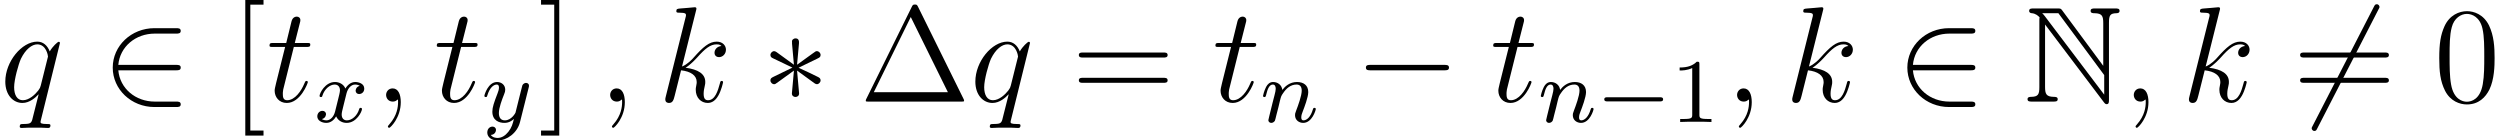
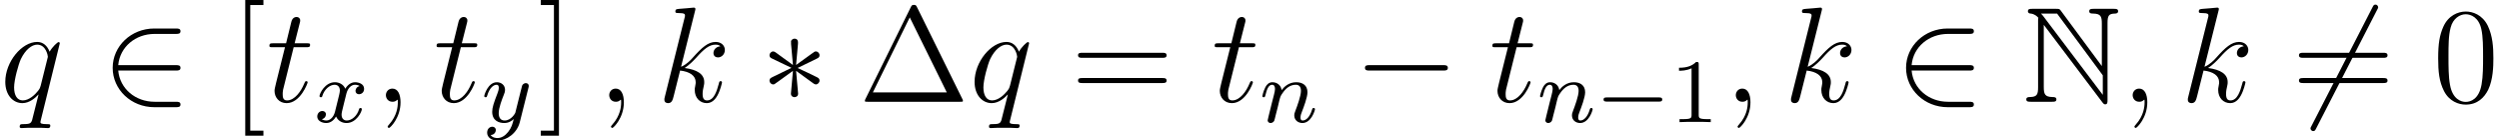
- <svg xmlns="http://www.w3.org/2000/svg" xmlns:xlink="http://www.w3.org/1999/xlink" height="12.27pt" version="1.1" viewBox="122.987 83.919 219.827 12.27" width="219.827pt">
+ <svg xmlns="http://www.w3.org/2000/svg" xmlns:xlink="http://www.w3.org/1999/xlink" height="12.309pt" version="1.1" viewBox="122.987 83.885 220.277 12.309" width="220.277pt">
  <defs>
    <path d="M1.339 -7.113V-1.279C1.339 -0.646 1.243 -0.43 0.634 -0.418C0.502 -0.418 0.299 -0.406 0.299 -0.215C0.299 0 0.49 0 0.705 0H2.558C2.774 0 2.953 0 2.953 -0.215C2.953 -0.406 2.762 -0.418 2.594 -0.418C1.937 -0.43 1.841 -0.681 1.841 -1.303V-6.779L7.006 0.048C7.113 0.191 7.173 0.227 7.257 0.227C7.46 0.227 7.46 0.036 7.46 -0.167V-6.922C7.46 -7.592 7.568 -7.759 8.118 -7.771C8.189 -7.771 8.393 -7.783 8.393 -7.974C8.393 -8.189 8.213 -8.189 7.998 -8.189H6.253C6.037 -8.189 5.846 -8.189 5.846 -7.974C5.846 -7.771 6.061 -7.771 6.193 -7.771C6.862 -7.759 6.958 -7.52 6.958 -6.886V-3.144L3.347 -8.022C3.228 -8.189 3.192 -8.189 2.917 -8.189H0.837C0.622 -8.189 0.442 -8.189 0.442 -7.974C0.442 -7.795 0.622 -7.771 0.693 -7.771C1.016 -7.735 1.243 -7.544 1.363 -7.4C1.339 -7.305 1.339 -7.281 1.339 -7.113ZM7.042 -0.61L1.841 -7.484C1.722 -7.627 1.722 -7.651 1.59 -7.771H3.013L7.042 -2.331V-0.61Z" id="g0-78" />
-     <path d="M2.503 -5.077C2.503 -5.292 2.487 -5.3 2.271 -5.3C1.945 -4.981 1.522 -4.79 0.765 -4.79V-4.527C0.98 -4.527 1.411 -4.527 1.873 -4.742V-0.654C1.873 -0.359 1.849 -0.263 1.092 -0.263H0.813V0C1.14 -0.024 1.825 -0.024 2.184 -0.024S3.236 -0.024 3.563 0V-0.263H3.284C2.527 -0.263 2.503 -0.359 2.503 -0.654V-5.077Z" id="g5-49" />
+     <path d="M5.571 -1.809C5.699 -1.809 5.874 -1.809 5.874 -1.993S5.699 -2.176 5.571 -2.176H1.004C0.877 -2.176 0.701 -2.176 0.701 -1.993S0.877 -1.809 1.004 -1.809H5.571Z" id="g1-0" />
+     <path d="M1.594 -1.307C1.618 -1.427 1.698 -1.73 1.722 -1.849C1.833 -2.279 1.833 -2.287 2.016 -2.55C2.279 -2.941 2.654 -3.292 3.188 -3.292C3.475 -3.292 3.642 -3.124 3.642 -2.75C3.642 -2.311 3.308 -1.403 3.156 -1.012C3.053 -0.749 3.053 -0.701 3.053 -0.598C3.053 -0.143 3.427 0.08 3.77 0.08C4.551 0.08 4.878 -1.036 4.878 -1.14C4.878 -1.219 4.814 -1.243 4.758 -1.243C4.663 -1.243 4.647 -1.188 4.623 -1.108C4.431 -0.454 4.097 -0.143 3.794 -0.143C3.666 -0.143 3.602 -0.223 3.602 -0.406S3.666 -0.765 3.746 -0.964C3.865 -1.267 4.216 -2.184 4.216 -2.63C4.216 -3.228 3.802 -3.515 3.228 -3.515C2.582 -3.515 2.168 -3.124 1.937 -2.821C1.881 -3.26 1.53 -3.515 1.124 -3.515C0.837 -3.515 0.638 -3.332 0.51 -3.084C0.319 -2.71 0.239 -2.311 0.239 -2.295C0.239 -2.224 0.295 -2.192 0.359 -2.192C0.462 -2.192 0.47 -2.224 0.526 -2.431C0.622 -2.821 0.765 -3.292 1.1 -3.292C1.307 -3.292 1.355 -3.092 1.355 -2.917C1.355 -2.774 1.315 -2.622 1.251 -2.359C1.235 -2.295 1.116 -1.825 1.084 -1.714L0.789 -0.518C0.757 -0.399 0.709 -0.199 0.709 -0.167C0.709 0.016 0.861 0.08 0.964 0.08C1.108 0.08 1.227 -0.016 1.283 -0.112C1.307 -0.159 1.371 -0.43 1.411 -0.598L1.594 -1.307Z" id="g3-110" />
+     <path d="M3.993 -3.18C3.642 -3.092 3.626 -2.782 3.626 -2.75C3.626 -2.574 3.762 -2.455 3.937 -2.455S4.384 -2.59 4.384 -2.933C4.384 -3.387 3.881 -3.515 3.587 -3.515C3.212 -3.515 2.909 -3.252 2.726 -2.941C2.55 -3.363 2.136 -3.515 1.809 -3.515C0.94 -3.515 0.454 -2.519 0.454 -2.295C0.454 -2.224 0.51 -2.192 0.574 -2.192C0.669 -2.192 0.685 -2.232 0.709 -2.327C0.893 -2.909 1.371 -3.292 1.785 -3.292C2.096 -3.292 2.248 -3.068 2.248 -2.782C2.248 -2.622 2.152 -2.256 2.088 -2.001C2.032 -1.769 1.857 -1.06 1.817 -0.909C1.706 -0.478 1.419 -0.143 1.06 -0.143C1.028 -0.143 0.821 -0.143 0.654 -0.255C1.02 -0.343 1.02 -0.677 1.02 -0.685C1.02 -0.869 0.877 -0.98 0.701 -0.98C0.486 -0.98 0.255 -0.797 0.255 -0.494C0.255 -0.128 0.646 0.08 1.052 0.08C1.474 0.08 1.769 -0.239 1.913 -0.494C2.088 -0.104 2.455 0.08 2.837 0.08C3.706 0.08 4.184 -0.917 4.184 -1.14C4.184 -1.219 4.121 -1.243 4.065 -1.243C3.969 -1.243 3.953 -1.188 3.929 -1.108C3.77 -0.574 3.316 -0.143 2.853 -0.143C2.59 -0.143 2.399 -0.319 2.399 -0.654C2.399 -0.813 2.447 -0.996 2.558 -1.443C2.614 -1.682 2.79 -2.383 2.829 -2.534C2.941 -2.949 3.22 -3.292 3.579 -3.292C3.618 -3.292 3.826 -3.292 3.993 -3.18Z" id="g3-120" />
+     <path d="M4.129 -3.005C4.16 -3.116 4.16 -3.132 4.16 -3.188C4.16 -3.387 4.001 -3.435 3.905 -3.435C3.865 -3.435 3.682 -3.427 3.579 -3.22C3.563 -3.18 3.491 -2.893 3.451 -2.726L2.973 -0.813C2.965 -0.789 2.622 -0.143 2.04 -0.143C1.65 -0.143 1.514 -0.43 1.514 -0.789C1.514 -1.251 1.785 -1.961 1.969 -2.423C2.048 -2.622 2.072 -2.694 2.072 -2.837C2.072 -3.276 1.722 -3.515 1.355 -3.515C0.566 -3.515 0.239 -2.391 0.239 -2.295C0.239 -2.224 0.295 -2.192 0.359 -2.192C0.462 -2.192 0.47 -2.24 0.494 -2.319C0.701 -3.013 1.044 -3.292 1.331 -3.292C1.451 -3.292 1.522 -3.212 1.522 -3.029C1.522 -2.861 1.459 -2.678 1.403 -2.534C1.076 -1.69 0.94 -1.283 0.94 -0.909C0.94 -0.128 1.53 0.08 2.001 0.08C2.375 0.08 2.646 -0.088 2.837 -0.271C2.726 0.175 2.646 0.486 2.343 0.869C2.08 1.196 1.761 1.403 1.403 1.403C1.267 1.403 0.964 1.379 0.805 1.14C1.227 1.108 1.259 0.749 1.259 0.701C1.259 0.51 1.116 0.406 0.948 0.406C0.773 0.406 0.494 0.542 0.494 0.933C0.494 1.307 0.837 1.626 1.403 1.626C2.216 1.626 3.132 0.972 3.371 0.008L4.129 -3.005Z" id="g3-121" />
    <path d="M7.878 -2.75C8.082 -2.75 8.297 -2.75 8.297 -2.989S8.082 -3.228 7.878 -3.228H1.411C1.207 -3.228 0.992 -3.228 0.992 -2.989S1.207 -2.75 1.411 -2.75H7.878Z" id="g2-0" />
    <path d="M3.288 -5.105C3.3 -5.272 3.3 -5.559 2.989 -5.559C2.798 -5.559 2.642 -5.404 2.678 -5.248V-5.093L2.845 -3.24L1.315 -4.352C1.207 -4.411 1.184 -4.435 1.1 -4.435C0.933 -4.435 0.777 -4.268 0.777 -4.101C0.777 -3.909 0.897 -3.862 1.016 -3.802L2.714 -2.989L1.064 -2.188C0.873 -2.092 0.777 -2.044 0.777 -1.865S0.933 -1.53 1.1 -1.53C1.184 -1.53 1.207 -1.53 1.506 -1.757L2.845 -2.726L2.666 -0.717C2.666 -0.466 2.881 -0.406 2.977 -0.406C3.12 -0.406 3.3 -0.49 3.3 -0.717L3.12 -2.726L4.651 -1.614C4.758 -1.554 4.782 -1.53 4.866 -1.53C5.033 -1.53 5.189 -1.698 5.189 -1.865C5.189 -2.044 5.081 -2.104 4.937 -2.176C4.22 -2.534 4.196 -2.534 3.252 -2.977L4.902 -3.778C5.093 -3.873 5.189 -3.921 5.189 -4.101S5.033 -4.435 4.866 -4.435C4.782 -4.435 4.758 -4.435 4.459 -4.208L3.12 -3.24L3.288 -5.105Z" id="g2-3" />
    <path d="M6.551 -2.75C6.755 -2.75 6.97 -2.75 6.97 -2.989S6.755 -3.228 6.551 -3.228H1.482C1.626 -4.83 3.001 -5.978 4.686 -5.978H6.551C6.755 -5.978 6.97 -5.978 6.97 -6.217S6.755 -6.456 6.551 -6.456H4.663C2.618 -6.456 0.992 -4.902 0.992 -2.989S2.618 0.478 4.663 0.478H6.551C6.755 0.478 6.97 0.478 6.97 0.239S6.755 0 6.551 0H4.686C3.001 0 1.626 -1.148 1.482 -2.75H6.551Z" id="g2-50" />
    <path d="M7.532 -8.094C7.627 -8.261 7.627 -8.285 7.627 -8.321C7.627 -8.404 7.556 -8.56 7.388 -8.56C7.245 -8.56 7.209 -8.488 7.125 -8.321L1.757 2.116C1.662 2.283 1.662 2.307 1.662 2.343C1.662 2.439 1.745 2.582 1.901 2.582C2.044 2.582 2.08 2.511 2.164 2.343L7.532 -8.094Z" id="g2-54" />
-     <path d="M5.571 -1.809C5.699 -1.809 5.874 -1.809 5.874 -1.993S5.699 -2.176 5.571 -2.176H1.004C0.877 -2.176 0.701 -2.176 0.701 -1.993S0.877 -1.809 1.004 -1.809H5.571Z" id="g1-0" />
+     <path d="M2.503 -5.077C2.503 -5.292 2.487 -5.3 2.271 -5.3C1.945 -4.981 1.522 -4.79 0.765 -4.79V-4.527C0.98 -4.527 1.411 -4.527 1.873 -4.742V-0.654C1.873 -0.359 1.849 -0.263 1.092 -0.263H0.813V0C1.14 -0.024 1.825 -0.024 2.184 -0.024S3.236 -0.024 3.563 0V-0.263H3.284C2.527 -0.263 2.503 -0.359 2.503 -0.654V-5.077Z" id="g5-49" />
    <path d="M5.153 -8.321C5.069 -8.488 5.045 -8.536 4.878 -8.536C4.698 -8.536 4.674 -8.488 4.591 -8.321L0.598 -0.239C0.574 -0.203 0.55 -0.132 0.55 -0.084C0.55 -0.012 0.562 0 0.801 0H8.942C9.182 0 9.194 -0.012 9.194 -0.084C9.194 -0.132 9.17 -0.203 9.146 -0.239L5.153 -8.321ZM4.507 -7.436L7.771 -0.825H1.255L4.507 -7.436Z" id="g6-1" />
    <path d="M5.356 -3.826C5.356 -4.818 5.296 -5.786 4.866 -6.695C4.376 -7.687 3.515 -7.95 2.929 -7.95C2.236 -7.95 1.387 -7.603 0.944 -6.611C0.61 -5.858 0.49 -5.117 0.49 -3.826C0.49 -2.666 0.574 -1.793 1.004 -0.944C1.47 -0.036 2.295 0.251 2.917 0.251C3.957 0.251 4.555 -0.371 4.902 -1.064C5.332 -1.961 5.356 -3.132 5.356 -3.826ZM2.917 0.012C2.534 0.012 1.757 -0.203 1.53 -1.506C1.399 -2.224 1.399 -3.132 1.399 -3.969C1.399 -4.949 1.399 -5.834 1.59 -6.539C1.793 -7.34 2.403 -7.711 2.917 -7.711C3.371 -7.711 4.065 -7.436 4.292 -6.408C4.447 -5.727 4.447 -4.782 4.447 -3.969C4.447 -3.168 4.447 -2.26 4.316 -1.53C4.089 -0.215 3.335 0.012 2.917 0.012Z" id="g6-48" />
    <path d="M8.07 -3.873C8.237 -3.873 8.452 -3.873 8.452 -4.089C8.452 -4.316 8.249 -4.316 8.07 -4.316H1.028C0.861 -4.316 0.646 -4.316 0.646 -4.101C0.646 -3.873 0.849 -3.873 1.028 -3.873H8.07ZM8.07 -1.65C8.237 -1.65 8.452 -1.65 8.452 -1.865C8.452 -2.092 8.249 -2.092 8.07 -2.092H1.028C0.861 -2.092 0.646 -2.092 0.646 -1.877C0.646 -1.65 0.849 -1.65 1.028 -1.65H8.07Z" id="g6-61" />
    <path d="M2.989 2.989V2.546H1.829V-8.524H2.989V-8.966H1.387V2.989H2.989Z" id="g6-91" />
    <path d="M1.853 -8.966H0.251V-8.524H1.411V2.546H0.251V2.989H1.853V-8.966Z" id="g6-93" />
    <path d="M2.331 0.048C2.331 -0.646 2.104 -1.16 1.614 -1.16C1.231 -1.16 1.04 -0.849 1.04 -0.586S1.219 0 1.626 0C1.781 0 1.913 -0.048 2.02 -0.155C2.044 -0.179 2.056 -0.179 2.068 -0.179C2.092 -0.179 2.092 -0.012 2.092 0.048C2.092 0.442 2.02 1.219 1.327 1.997C1.196 2.14 1.196 2.164 1.196 2.188C1.196 2.248 1.255 2.307 1.315 2.307C1.411 2.307 2.331 1.423 2.331 0.048Z" id="g4-59" />
    <path d="M3.359 -7.998C3.371 -8.046 3.395 -8.118 3.395 -8.177C3.395 -8.297 3.276 -8.297 3.252 -8.297C3.24 -8.297 2.809 -8.261 2.594 -8.237C2.391 -8.225 2.212 -8.201 1.997 -8.189C1.71 -8.165 1.626 -8.153 1.626 -7.938C1.626 -7.819 1.745 -7.819 1.865 -7.819C2.475 -7.819 2.475 -7.711 2.475 -7.592C2.475 -7.544 2.475 -7.52 2.415 -7.305L0.705 -0.466C0.658 -0.287 0.658 -0.263 0.658 -0.191C0.658 0.072 0.861 0.12 0.98 0.12C1.315 0.12 1.387 -0.143 1.482 -0.514L2.044 -2.75C2.905 -2.654 3.419 -2.295 3.419 -1.722C3.419 -1.65 3.419 -1.602 3.383 -1.423C3.335 -1.243 3.335 -1.1 3.335 -1.04C3.335 -0.347 3.79 0.12 4.399 0.12C4.949 0.12 5.236 -0.383 5.332 -0.55C5.583 -0.992 5.738 -1.662 5.738 -1.71C5.738 -1.769 5.691 -1.817 5.619 -1.817C5.511 -1.817 5.499 -1.769 5.452 -1.578C5.284 -0.956 5.033 -0.12 4.423 -0.12C4.184 -0.12 4.029 -0.239 4.029 -0.693C4.029 -0.921 4.077 -1.184 4.125 -1.363C4.172 -1.578 4.172 -1.59 4.172 -1.734C4.172 -2.439 3.539 -2.833 2.439 -2.977C2.869 -3.24 3.3 -3.706 3.467 -3.885C4.148 -4.651 4.615 -5.033 5.165 -5.033C5.44 -5.033 5.511 -4.961 5.595 -4.89C5.153 -4.842 4.985 -4.531 4.985 -4.292C4.985 -4.005 5.212 -3.909 5.38 -3.909C5.703 -3.909 5.99 -4.184 5.99 -4.567C5.99 -4.914 5.715 -5.272 5.177 -5.272C4.519 -5.272 3.981 -4.806 3.132 -3.85C3.013 -3.706 2.57 -3.252 2.128 -3.084L3.359 -7.998Z" id="g4-107" />
    <path d="M5.272 -5.153C5.272 -5.212 5.224 -5.26 5.165 -5.26C5.069 -5.26 4.603 -4.83 4.376 -4.411C4.16 -4.949 3.79 -5.272 3.276 -5.272C1.925 -5.272 0.466 -3.527 0.466 -1.757C0.466 -0.574 1.16 0.12 1.973 0.12C2.606 0.12 3.132 -0.359 3.383 -0.634L3.395 -0.622L2.941 1.172L2.833 1.602C2.726 1.961 2.546 1.961 1.985 1.973C1.853 1.973 1.734 1.973 1.734 2.2C1.734 2.283 1.805 2.319 1.889 2.319C2.056 2.319 2.271 2.295 2.439 2.295H3.658C3.838 2.295 4.041 2.319 4.22 2.319C4.292 2.319 4.435 2.319 4.435 2.092C4.435 1.973 4.34 1.973 4.16 1.973C3.599 1.973 3.563 1.889 3.563 1.793C3.563 1.734 3.575 1.722 3.61 1.566L5.272 -5.153ZM3.587 -1.423C3.527 -1.219 3.527 -1.196 3.359 -0.968C3.096 -0.634 2.57 -0.12 2.008 -0.12C1.518 -0.12 1.243 -0.562 1.243 -1.267C1.243 -1.925 1.614 -3.264 1.841 -3.766C2.248 -4.603 2.809 -5.033 3.276 -5.033C4.065 -5.033 4.22 -4.053 4.22 -3.957C4.22 -3.945 4.184 -3.79 4.172 -3.766L3.587 -1.423Z" id="g4-113" />
    <path d="M2.403 -4.806H3.503C3.73 -4.806 3.85 -4.806 3.85 -5.021C3.85 -5.153 3.778 -5.153 3.539 -5.153H2.487L2.929 -6.898C2.977 -7.066 2.977 -7.089 2.977 -7.173C2.977 -7.364 2.821 -7.472 2.666 -7.472C2.57 -7.472 2.295 -7.436 2.2 -7.054L1.734 -5.153H0.61C0.371 -5.153 0.263 -5.153 0.263 -4.926C0.263 -4.806 0.347 -4.806 0.574 -4.806H1.638L0.849 -1.65C0.753 -1.231 0.717 -1.112 0.717 -0.956C0.717 -0.395 1.112 0.12 1.781 0.12C2.989 0.12 3.634 -1.626 3.634 -1.71C3.634 -1.781 3.587 -1.817 3.515 -1.817C3.491 -1.817 3.443 -1.817 3.419 -1.769C3.407 -1.757 3.395 -1.745 3.312 -1.554C3.061 -0.956 2.511 -0.12 1.817 -0.12C1.459 -0.12 1.435 -0.418 1.435 -0.681C1.435 -0.693 1.435 -0.921 1.47 -1.064L2.403 -4.806Z" id="g4-116" />
-     <path d="M1.594 -1.307C1.618 -1.427 1.698 -1.73 1.722 -1.849C1.833 -2.279 1.833 -2.287 2.016 -2.55C2.279 -2.941 2.654 -3.292 3.188 -3.292C3.475 -3.292 3.642 -3.124 3.642 -2.75C3.642 -2.311 3.308 -1.403 3.156 -1.012C3.053 -0.749 3.053 -0.701 3.053 -0.598C3.053 -0.143 3.427 0.08 3.77 0.08C4.551 0.08 4.878 -1.036 4.878 -1.14C4.878 -1.219 4.814 -1.243 4.758 -1.243C4.663 -1.243 4.647 -1.188 4.623 -1.108C4.431 -0.454 4.097 -0.143 3.794 -0.143C3.666 -0.143 3.602 -0.223 3.602 -0.406S3.666 -0.765 3.746 -0.964C3.865 -1.267 4.216 -2.184 4.216 -2.63C4.216 -3.228 3.802 -3.515 3.228 -3.515C2.582 -3.515 2.168 -3.124 1.937 -2.821C1.881 -3.26 1.53 -3.515 1.124 -3.515C0.837 -3.515 0.638 -3.332 0.51 -3.084C0.319 -2.71 0.239 -2.311 0.239 -2.295C0.239 -2.224 0.295 -2.192 0.359 -2.192C0.462 -2.192 0.47 -2.224 0.526 -2.431C0.622 -2.821 0.765 -3.292 1.1 -3.292C1.307 -3.292 1.355 -3.092 1.355 -2.917C1.355 -2.774 1.315 -2.622 1.251 -2.359C1.235 -2.295 1.116 -1.825 1.084 -1.714L0.789 -0.518C0.757 -0.399 0.709 -0.199 0.709 -0.167C0.709 0.016 0.861 0.08 0.964 0.08C1.108 0.08 1.227 -0.016 1.283 -0.112C1.307 -0.159 1.371 -0.43 1.411 -0.598L1.594 -1.307Z" id="g3-110" />
-     <path d="M3.993 -3.18C3.642 -3.092 3.626 -2.782 3.626 -2.75C3.626 -2.574 3.762 -2.455 3.937 -2.455S4.384 -2.59 4.384 -2.933C4.384 -3.387 3.881 -3.515 3.587 -3.515C3.212 -3.515 2.909 -3.252 2.726 -2.941C2.55 -3.363 2.136 -3.515 1.809 -3.515C0.94 -3.515 0.454 -2.519 0.454 -2.295C0.454 -2.224 0.51 -2.192 0.574 -2.192C0.669 -2.192 0.685 -2.232 0.709 -2.327C0.893 -2.909 1.371 -3.292 1.785 -3.292C2.096 -3.292 2.248 -3.068 2.248 -2.782C2.248 -2.622 2.152 -2.256 2.088 -2.001C2.032 -1.769 1.857 -1.06 1.817 -0.909C1.706 -0.478 1.419 -0.143 1.06 -0.143C1.028 -0.143 0.821 -0.143 0.654 -0.255C1.02 -0.343 1.02 -0.677 1.02 -0.685C1.02 -0.869 0.877 -0.98 0.701 -0.98C0.486 -0.98 0.255 -0.797 0.255 -0.494C0.255 -0.128 0.646 0.08 1.052 0.08C1.474 0.08 1.769 -0.239 1.913 -0.494C2.088 -0.104 2.455 0.08 2.837 0.08C3.706 0.08 4.184 -0.917 4.184 -1.14C4.184 -1.219 4.121 -1.243 4.065 -1.243C3.969 -1.243 3.953 -1.188 3.929 -1.108C3.77 -0.574 3.316 -0.143 2.853 -0.143C2.59 -0.143 2.399 -0.319 2.399 -0.654C2.399 -0.813 2.447 -0.996 2.558 -1.443C2.614 -1.682 2.79 -2.383 2.829 -2.534C2.941 -2.949 3.22 -3.292 3.579 -3.292C3.618 -3.292 3.826 -3.292 3.993 -3.18Z" id="g3-120" />
-     <path d="M4.129 -3.005C4.16 -3.116 4.16 -3.132 4.16 -3.188C4.16 -3.387 4.001 -3.435 3.905 -3.435C3.865 -3.435 3.682 -3.427 3.579 -3.22C3.563 -3.18 3.491 -2.893 3.451 -2.726L2.973 -0.813C2.965 -0.789 2.622 -0.143 2.04 -0.143C1.65 -0.143 1.514 -0.43 1.514 -0.789C1.514 -1.251 1.785 -1.961 1.969 -2.423C2.048 -2.622 2.072 -2.694 2.072 -2.837C2.072 -3.276 1.722 -3.515 1.355 -3.515C0.566 -3.515 0.239 -2.391 0.239 -2.295C0.239 -2.224 0.295 -2.192 0.359 -2.192C0.462 -2.192 0.47 -2.24 0.494 -2.319C0.701 -3.013 1.044 -3.292 1.331 -3.292C1.451 -3.292 1.522 -3.212 1.522 -3.029C1.522 -2.861 1.459 -2.678 1.403 -2.534C1.076 -1.69 0.94 -1.283 0.94 -0.909C0.94 -0.128 1.53 0.08 2.001 0.08C2.375 0.08 2.646 -0.088 2.837 -0.271C2.726 0.175 2.646 0.486 2.343 0.869C2.08 1.196 1.761 1.403 1.403 1.403C1.267 1.403 0.964 1.379 0.805 1.14C1.227 1.108 1.259 0.749 1.259 0.701C1.259 0.51 1.116 0.406 0.948 0.406C0.773 0.406 0.494 0.542 0.494 0.933C0.494 1.307 0.837 1.626 1.403 1.626C2.216 1.626 3.132 0.972 3.371 0.008L4.129 -3.005Z" id="g3-121" />
  </defs>
  <g id="page1">
    <use x="122.987" xlink:href="#g4-113" y="92.852" />
-     <use x="131.908" xlink:href="#g2-50" y="92.852" />
-     <use x="143.169" xlink:href="#g6-91" y="92.852" />
-     <use x="146.421" xlink:href="#g4-116" y="92.852" />
-     <use x="150.632" xlink:href="#g3-120" y="94.645" />
-     <use x="155.897" xlink:href="#g4-59" y="92.852" />
-     <use x="161.129" xlink:href="#g4-116" y="92.852" />
-     <use x="165.34" xlink:href="#g3-121" y="94.645" />
-     <use x="170.31" xlink:href="#g6-93" y="92.852" />
-     <use x="175.598" xlink:href="#g4-59" y="92.852" />
-     <use x="180.83" xlink:href="#g4-107" y="92.852" />
-     <use x="189.953" xlink:href="#g2-3" y="92.852" />
-     <use x="198.565" xlink:href="#g6-1" y="92.852" />
-     <use x="208.284" xlink:href="#g4-113" y="92.852" />
-     <use x="217.205" xlink:href="#g6-61" y="92.852" />
-     <use x="229.596" xlink:href="#g4-116" y="92.852" />
-     <use x="233.807" xlink:href="#g3-110" y="94.645" />
-     <use x="242.1" xlink:href="#g2-0" y="92.852" />
-     <use x="254.021" xlink:href="#g4-116" y="92.852" />
-     <use x="258.232" xlink:href="#g3-110" y="94.645" />
-     <use x="263.351" xlink:href="#g1-0" y="94.645" />
-     <use x="269.913" xlink:href="#g5-49" y="94.645" />
-     <use x="274.689" xlink:href="#g4-59" y="92.852" />
-     <use x="279.921" xlink:href="#g4-107" y="92.852" />
-     <use x="289.709" xlink:href="#g2-50" y="92.852" />
-     <use x="300.97" xlink:href="#g0-78" y="92.852" />
-     <use x="309.572" xlink:href="#g4-59" y="92.852" />
-     <use x="314.804" xlink:href="#g4-107" y="92.852" />
-     <use x="324.592" xlink:href="#g2-54" y="92.852" />
-     <use x="324.592" xlink:href="#g6-61" y="92.852" />
-     <use x="336.983" xlink:href="#g6-48" y="92.852" />
+     <use x="131.927" xlink:href="#g2-50" y="92.852" />
+     <use x="143.218" xlink:href="#g6-91" y="92.852" />
+     <use x="146.47" xlink:href="#g4-116" y="92.852" />
+     <use x="150.697" xlink:href="#g3-120" y="94.645" />
+     <use x="155.962" xlink:href="#g4-59" y="92.852" />
+     <use x="161.206" xlink:href="#g4-116" y="92.852" />
+     <use x="165.433" xlink:href="#g3-121" y="94.645" />
+     <use x="170.403" xlink:href="#g6-93" y="92.852" />
+     <use x="175.647" xlink:href="#g4-59" y="92.852" />
+     <use x="180.891" xlink:href="#g4-107" y="92.852" />
+     <use x="190.038" xlink:href="#g2-3" y="92.852" />
+     <use x="198.672" xlink:href="#g6-1" y="92.852" />
+     <use x="208.427" xlink:href="#g4-113" y="92.852" />
+     <use x="217.367" xlink:href="#g6-61" y="92.852" />
+     <use x="229.792" xlink:href="#g4-116" y="92.852" />
+     <use x="234.019" xlink:href="#g3-110" y="94.645" />
+     <use x="242.312" xlink:href="#g2-0" y="92.852" />
+     <use x="254.268" xlink:href="#g4-116" y="92.852" />
+     <use x="258.495" xlink:href="#g3-110" y="94.645" />
+     <use x="263.633" xlink:href="#g1-0" y="94.645" />
+     <use x="270.219" xlink:href="#g5-49" y="94.645" />
+     <use x="274.952" xlink:href="#g4-59" y="92.852" />
+     <use x="280.196" xlink:href="#g4-107" y="92.852" />
+     <use x="290.006" xlink:href="#g2-50" y="92.852" />
+     <use x="301.297" xlink:href="#g0-78" y="92.852" />
+     <use x="309.932" xlink:href="#g4-59" y="92.852" />
+     <use x="315.176" xlink:href="#g4-107" y="92.852" />
+     <use x="324.986" xlink:href="#g2-54" y="92.852" />
+     <use x="324.986" xlink:href="#g6-61" y="92.852" />
+     <use x="337.412" xlink:href="#g6-48" y="92.852" />
  </g>
</svg>
